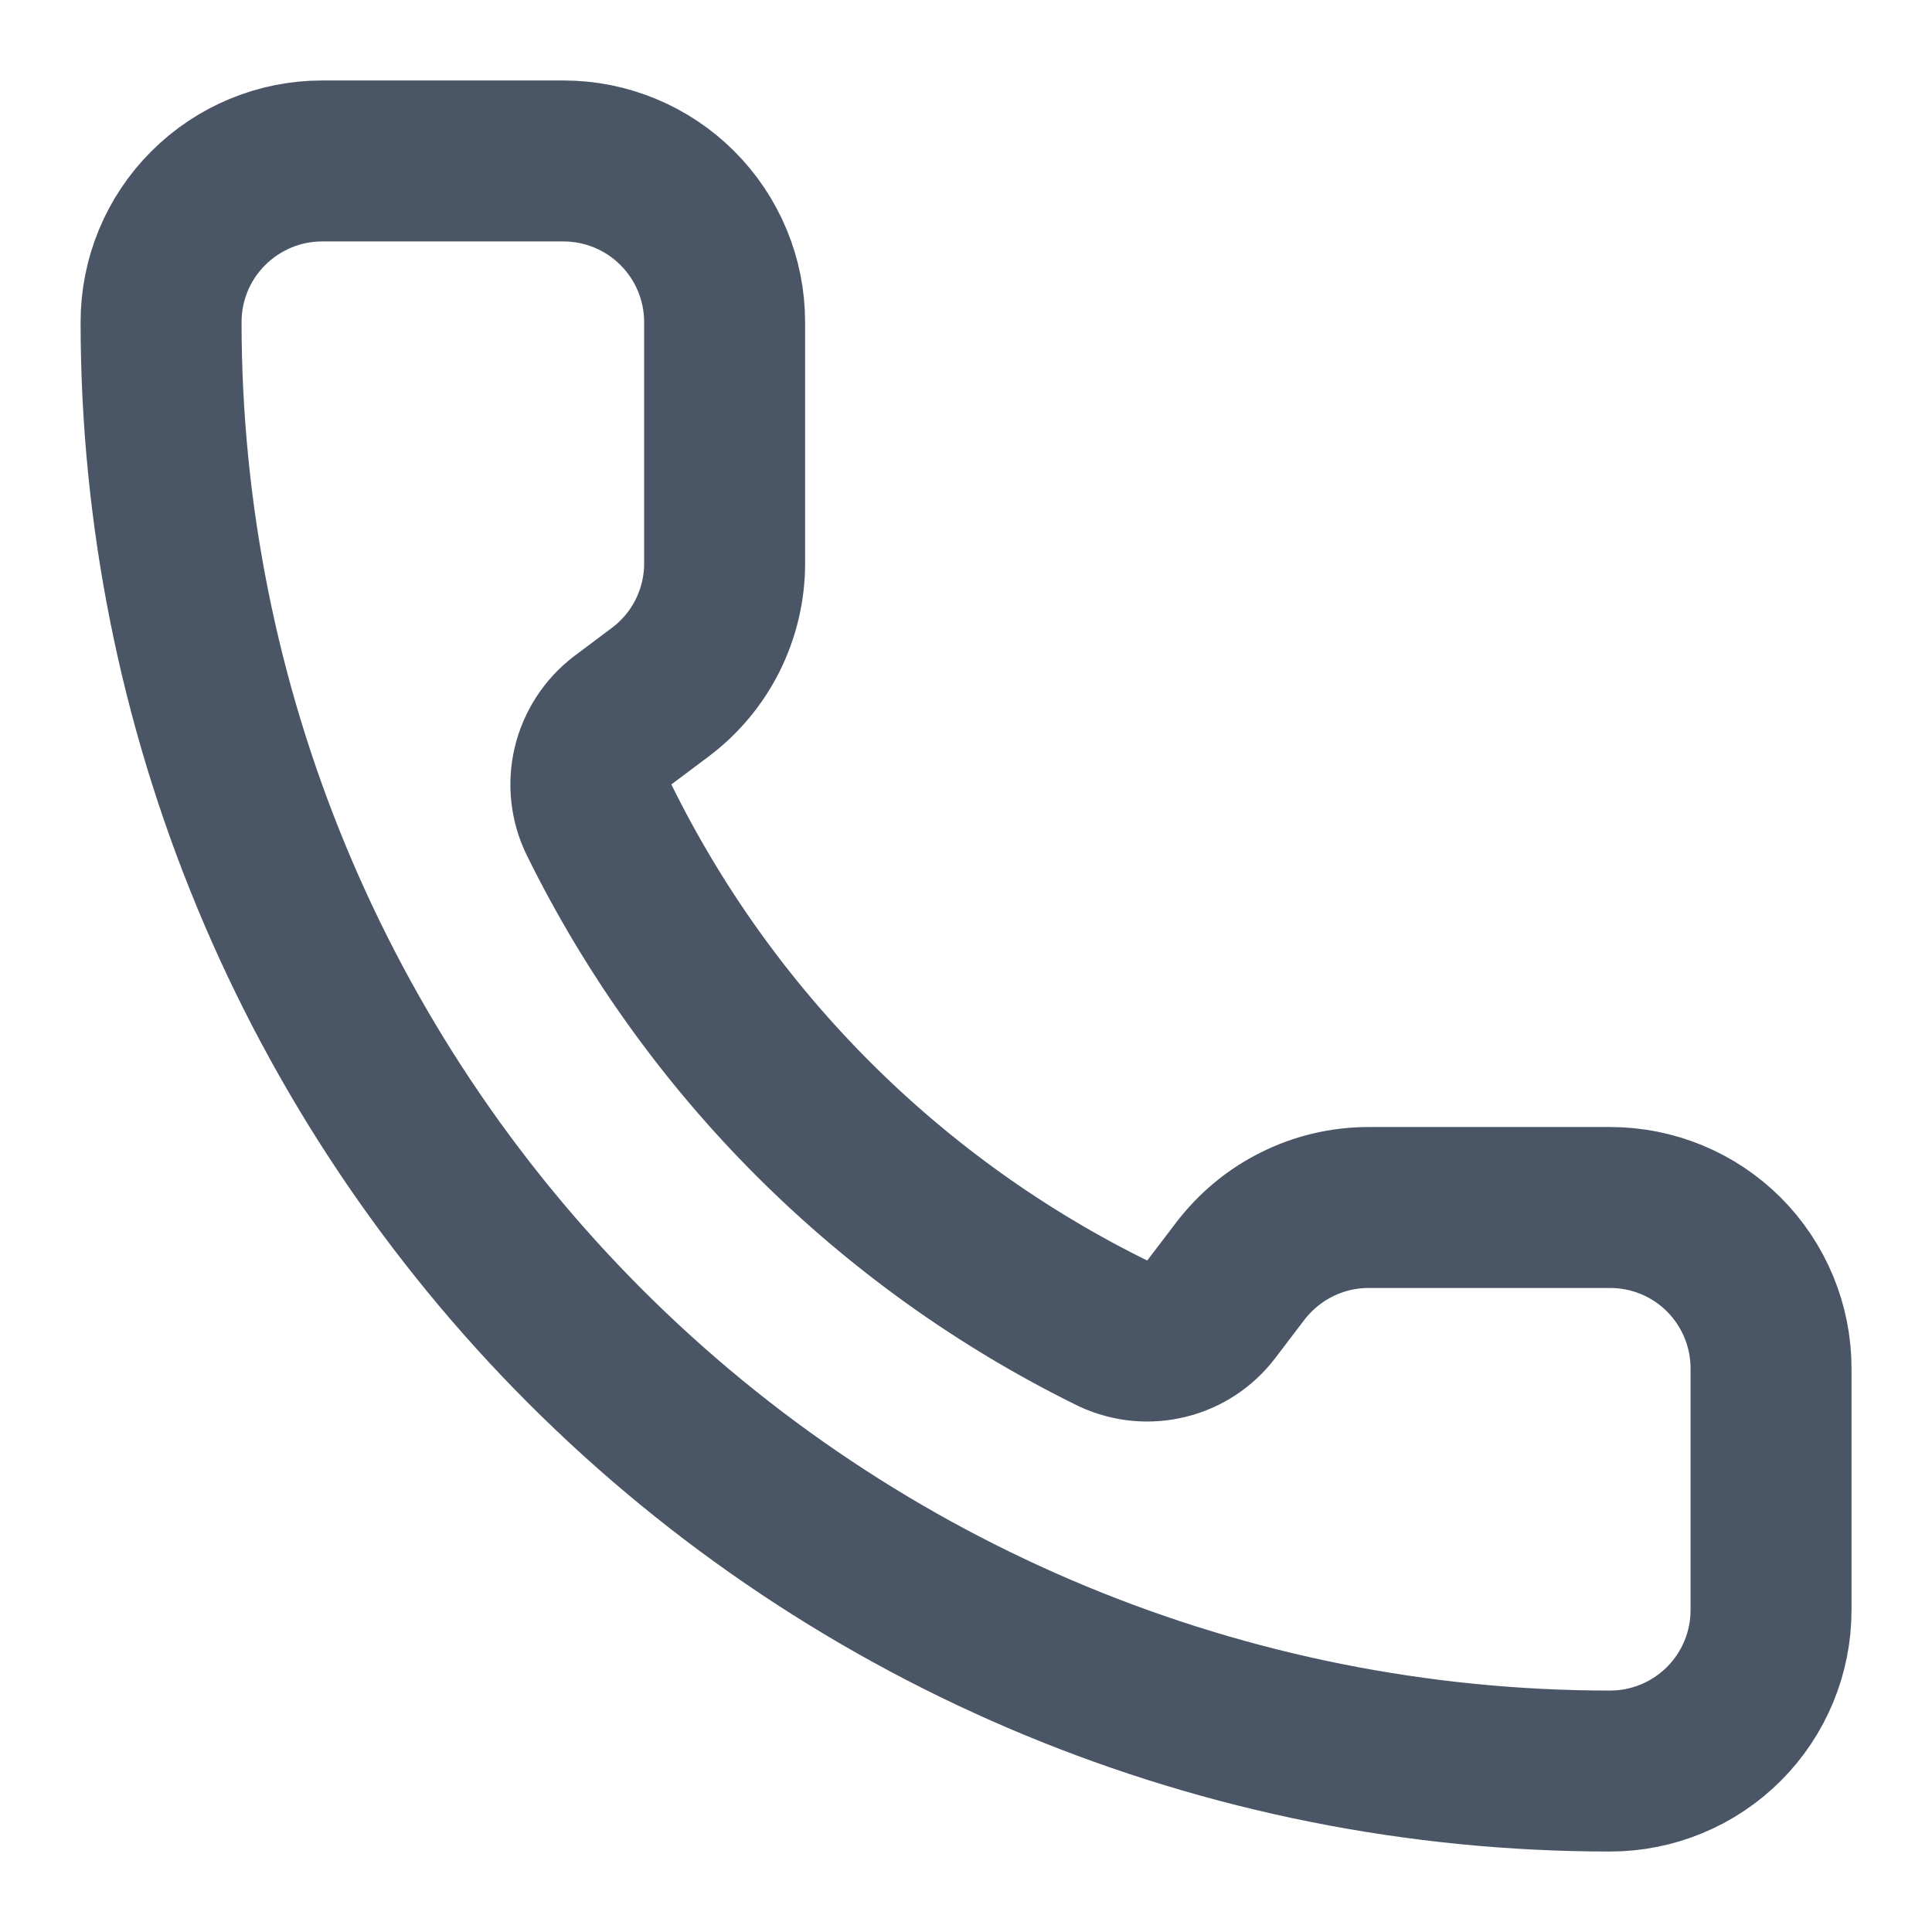
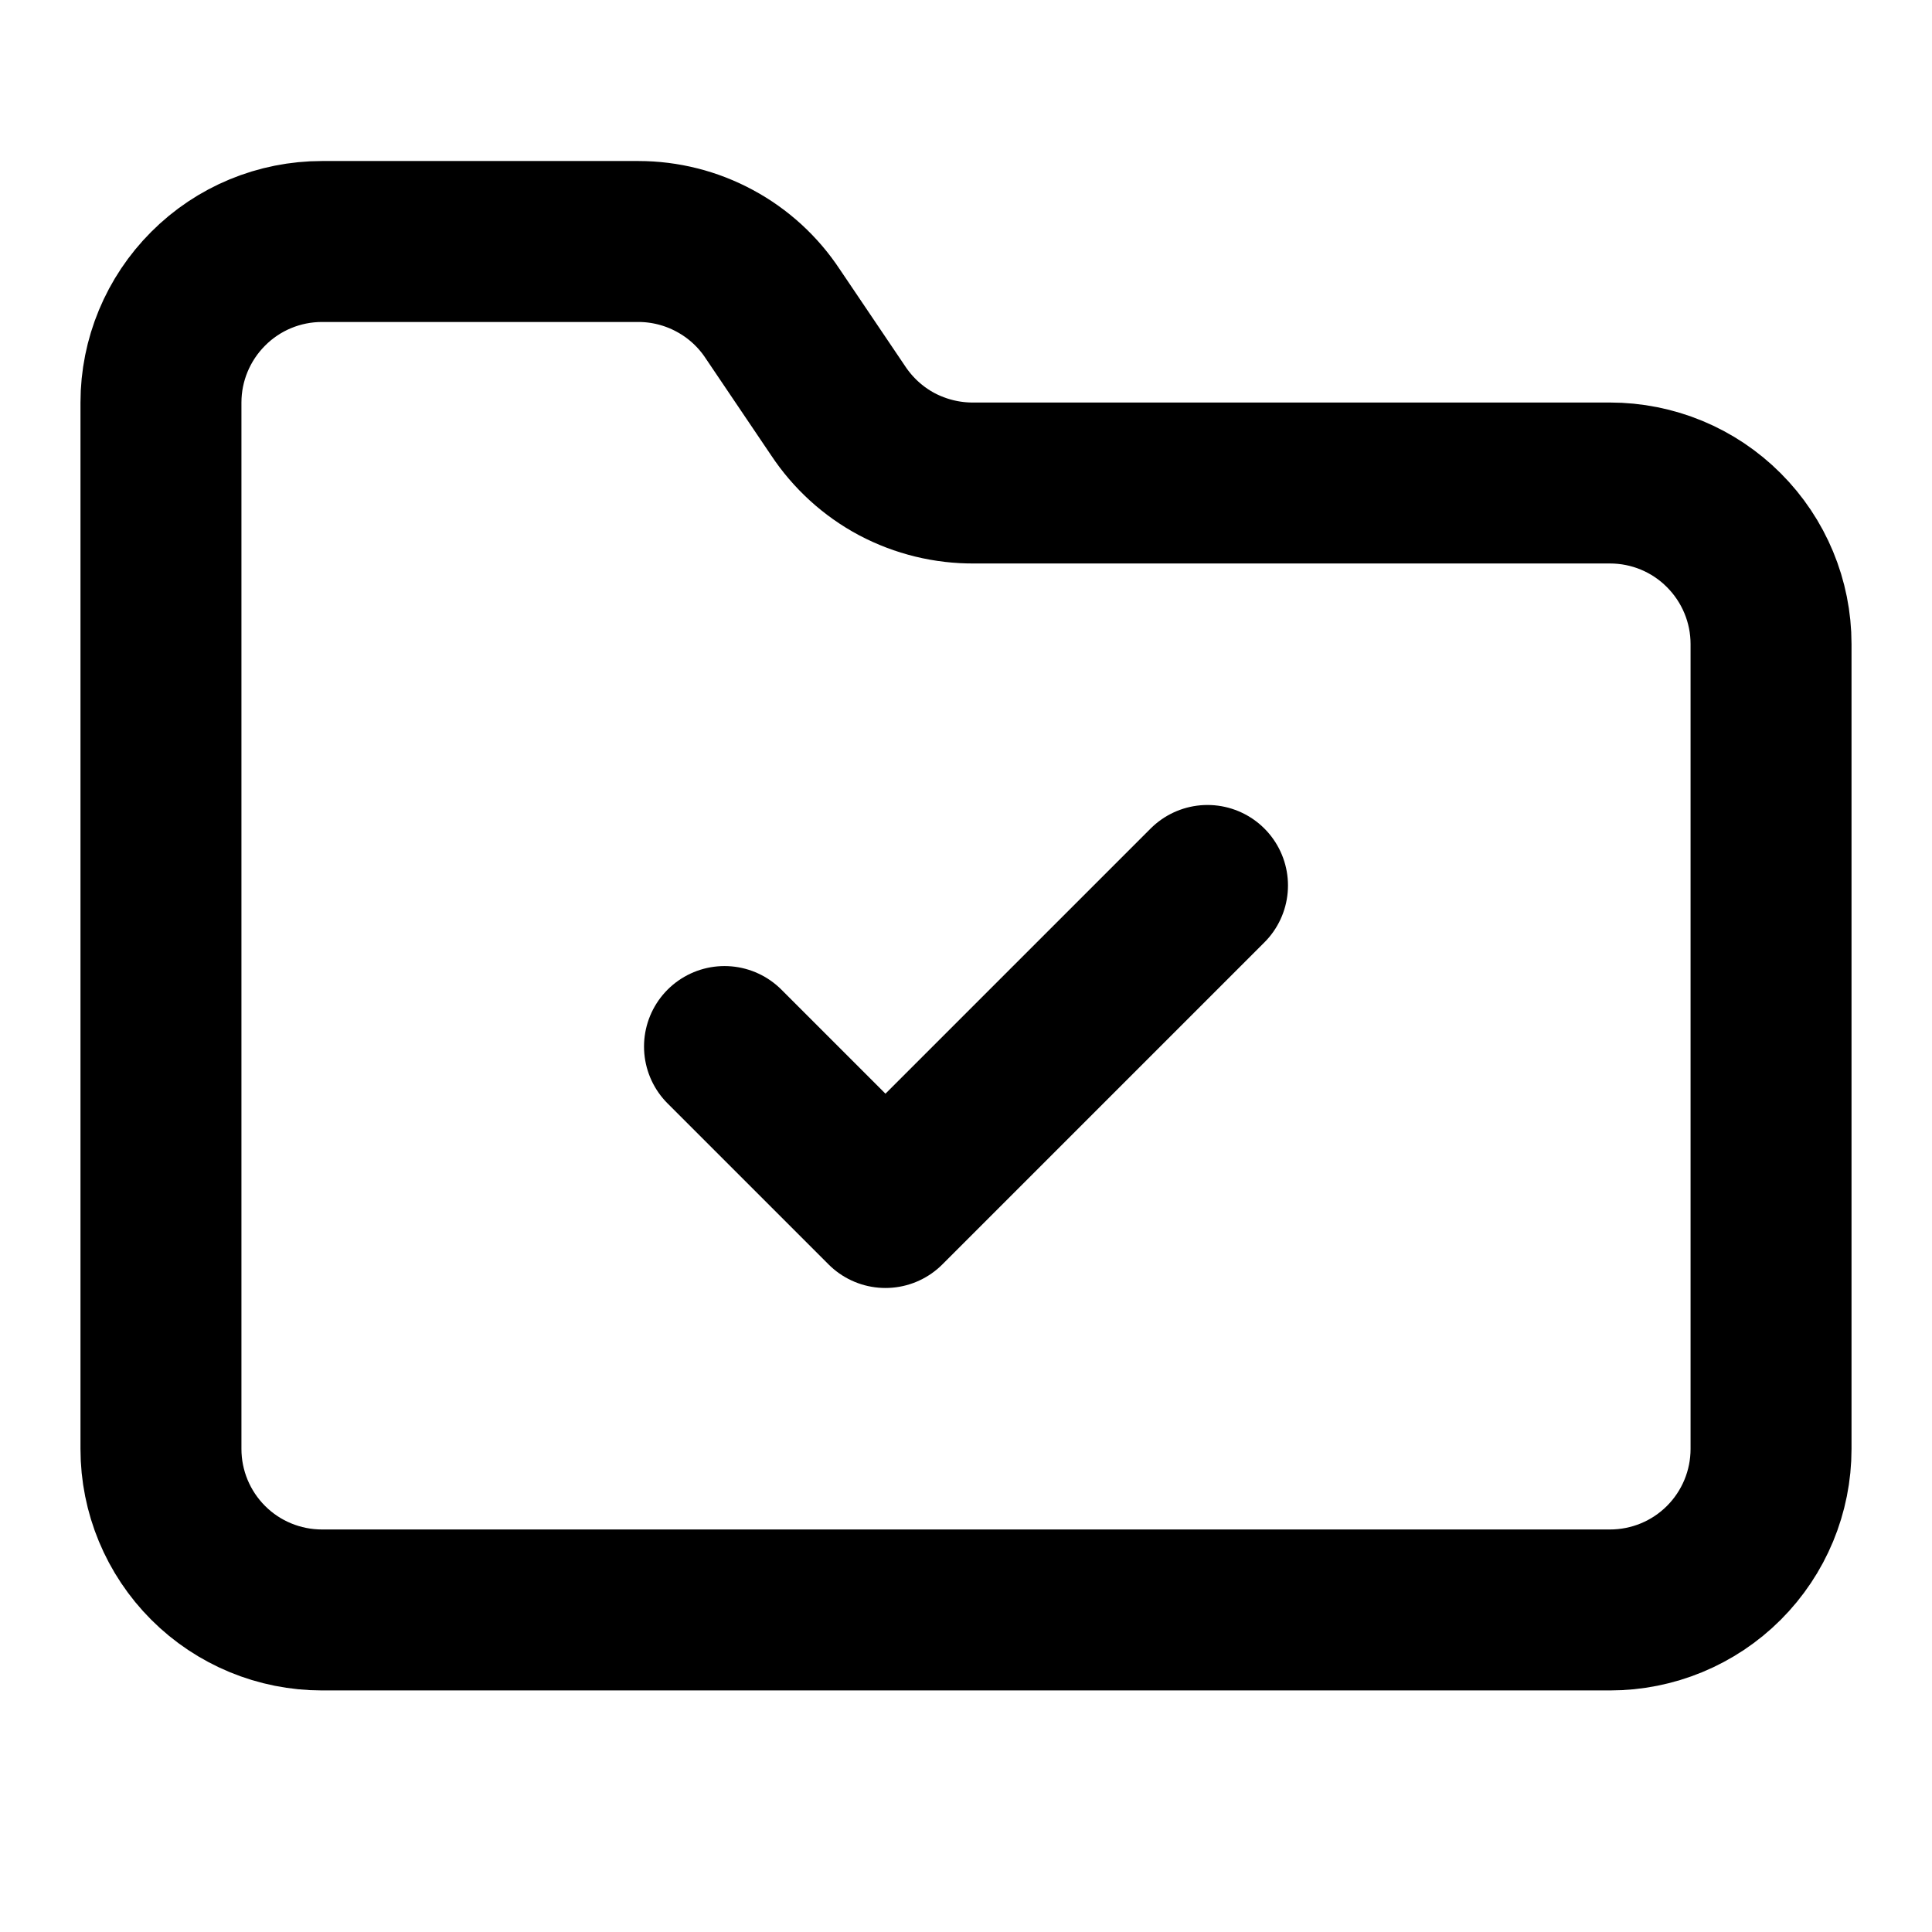
- <svg xmlns="http://www.w3.org/2000/svg" width="16" height="16" viewBox="0 0 16 16" fill="none">
-   <path d="M9.222 11.045C9.36 11.108 9.515 11.123 9.662 11.086C9.809 11.05 9.939 10.964 10.031 10.843L10.267 10.533C10.392 10.368 10.553 10.233 10.738 10.141C10.923 10.048 11.127 10 11.334 10H13.334C13.688 10 14.027 10.14 14.277 10.39C14.527 10.641 14.667 10.98 14.667 11.333V13.333C14.667 13.687 14.527 14.026 14.277 14.276C14.027 14.526 13.688 14.667 13.334 14.667C10.151 14.667 7.099 13.402 4.849 11.152C2.598 8.901 1.334 5.849 1.334 2.667C1.334 2.313 1.474 1.974 1.725 1.724C1.975 1.474 2.314 1.333 2.667 1.333H4.667C5.021 1.333 5.36 1.474 5.61 1.724C5.86 1.974 6.001 2.313 6.001 2.667V4.667C6.001 4.874 5.952 5.078 5.86 5.263C5.767 5.448 5.633 5.609 5.467 5.733L5.155 5.967C5.033 6.061 4.947 6.194 4.911 6.344C4.876 6.493 4.893 6.651 4.961 6.789C5.872 8.64 7.37 10.136 9.222 11.045Z" stroke="#4A5565" stroke-width="1.333" stroke-linecap="round" stroke-linejoin="round" />
+ <svg xmlns="http://www.w3.org/2000/svg" preserveAspectRatio="none" width="100%" height="100%" overflow="visible" style="display: block;" viewBox="0 0 16 16" fill="none">
+   <g id="SVG">
+     <path id="Vector" d="M13.333 13.333C13.687 13.333 14.026 13.193 14.276 12.943C14.526 12.693 14.667 12.354 14.667 12V5.333C14.667 4.98 14.526 4.641 14.276 4.391C14.026 4.14 13.687 4 13.333 4H8.067C7.844 4.002 7.624 3.948 7.427 3.844C7.23 3.739 7.063 3.586 6.94 3.4L6.4 2.6C6.279 2.416 6.113 2.264 5.919 2.16C5.725 2.055 5.507 2 5.287 2H2.667C2.313 2 1.974 2.14 1.724 2.391C1.474 2.641 1.333 2.98 1.333 3.333V12C1.333 12.354 1.474 12.693 1.724 12.943C1.974 13.193 2.313 13.333 2.667 13.333H13.333Z" stroke="currentColor" stroke-width="1.333" stroke-linecap="round" stroke-linejoin="round" />
+     <path id="Vector_2" d="M6 8.667L7.333 10L10 7.333" stroke="currentColor" stroke-width="1.333" stroke-linecap="round" stroke-linejoin="round" />
+   </g>
</svg>
